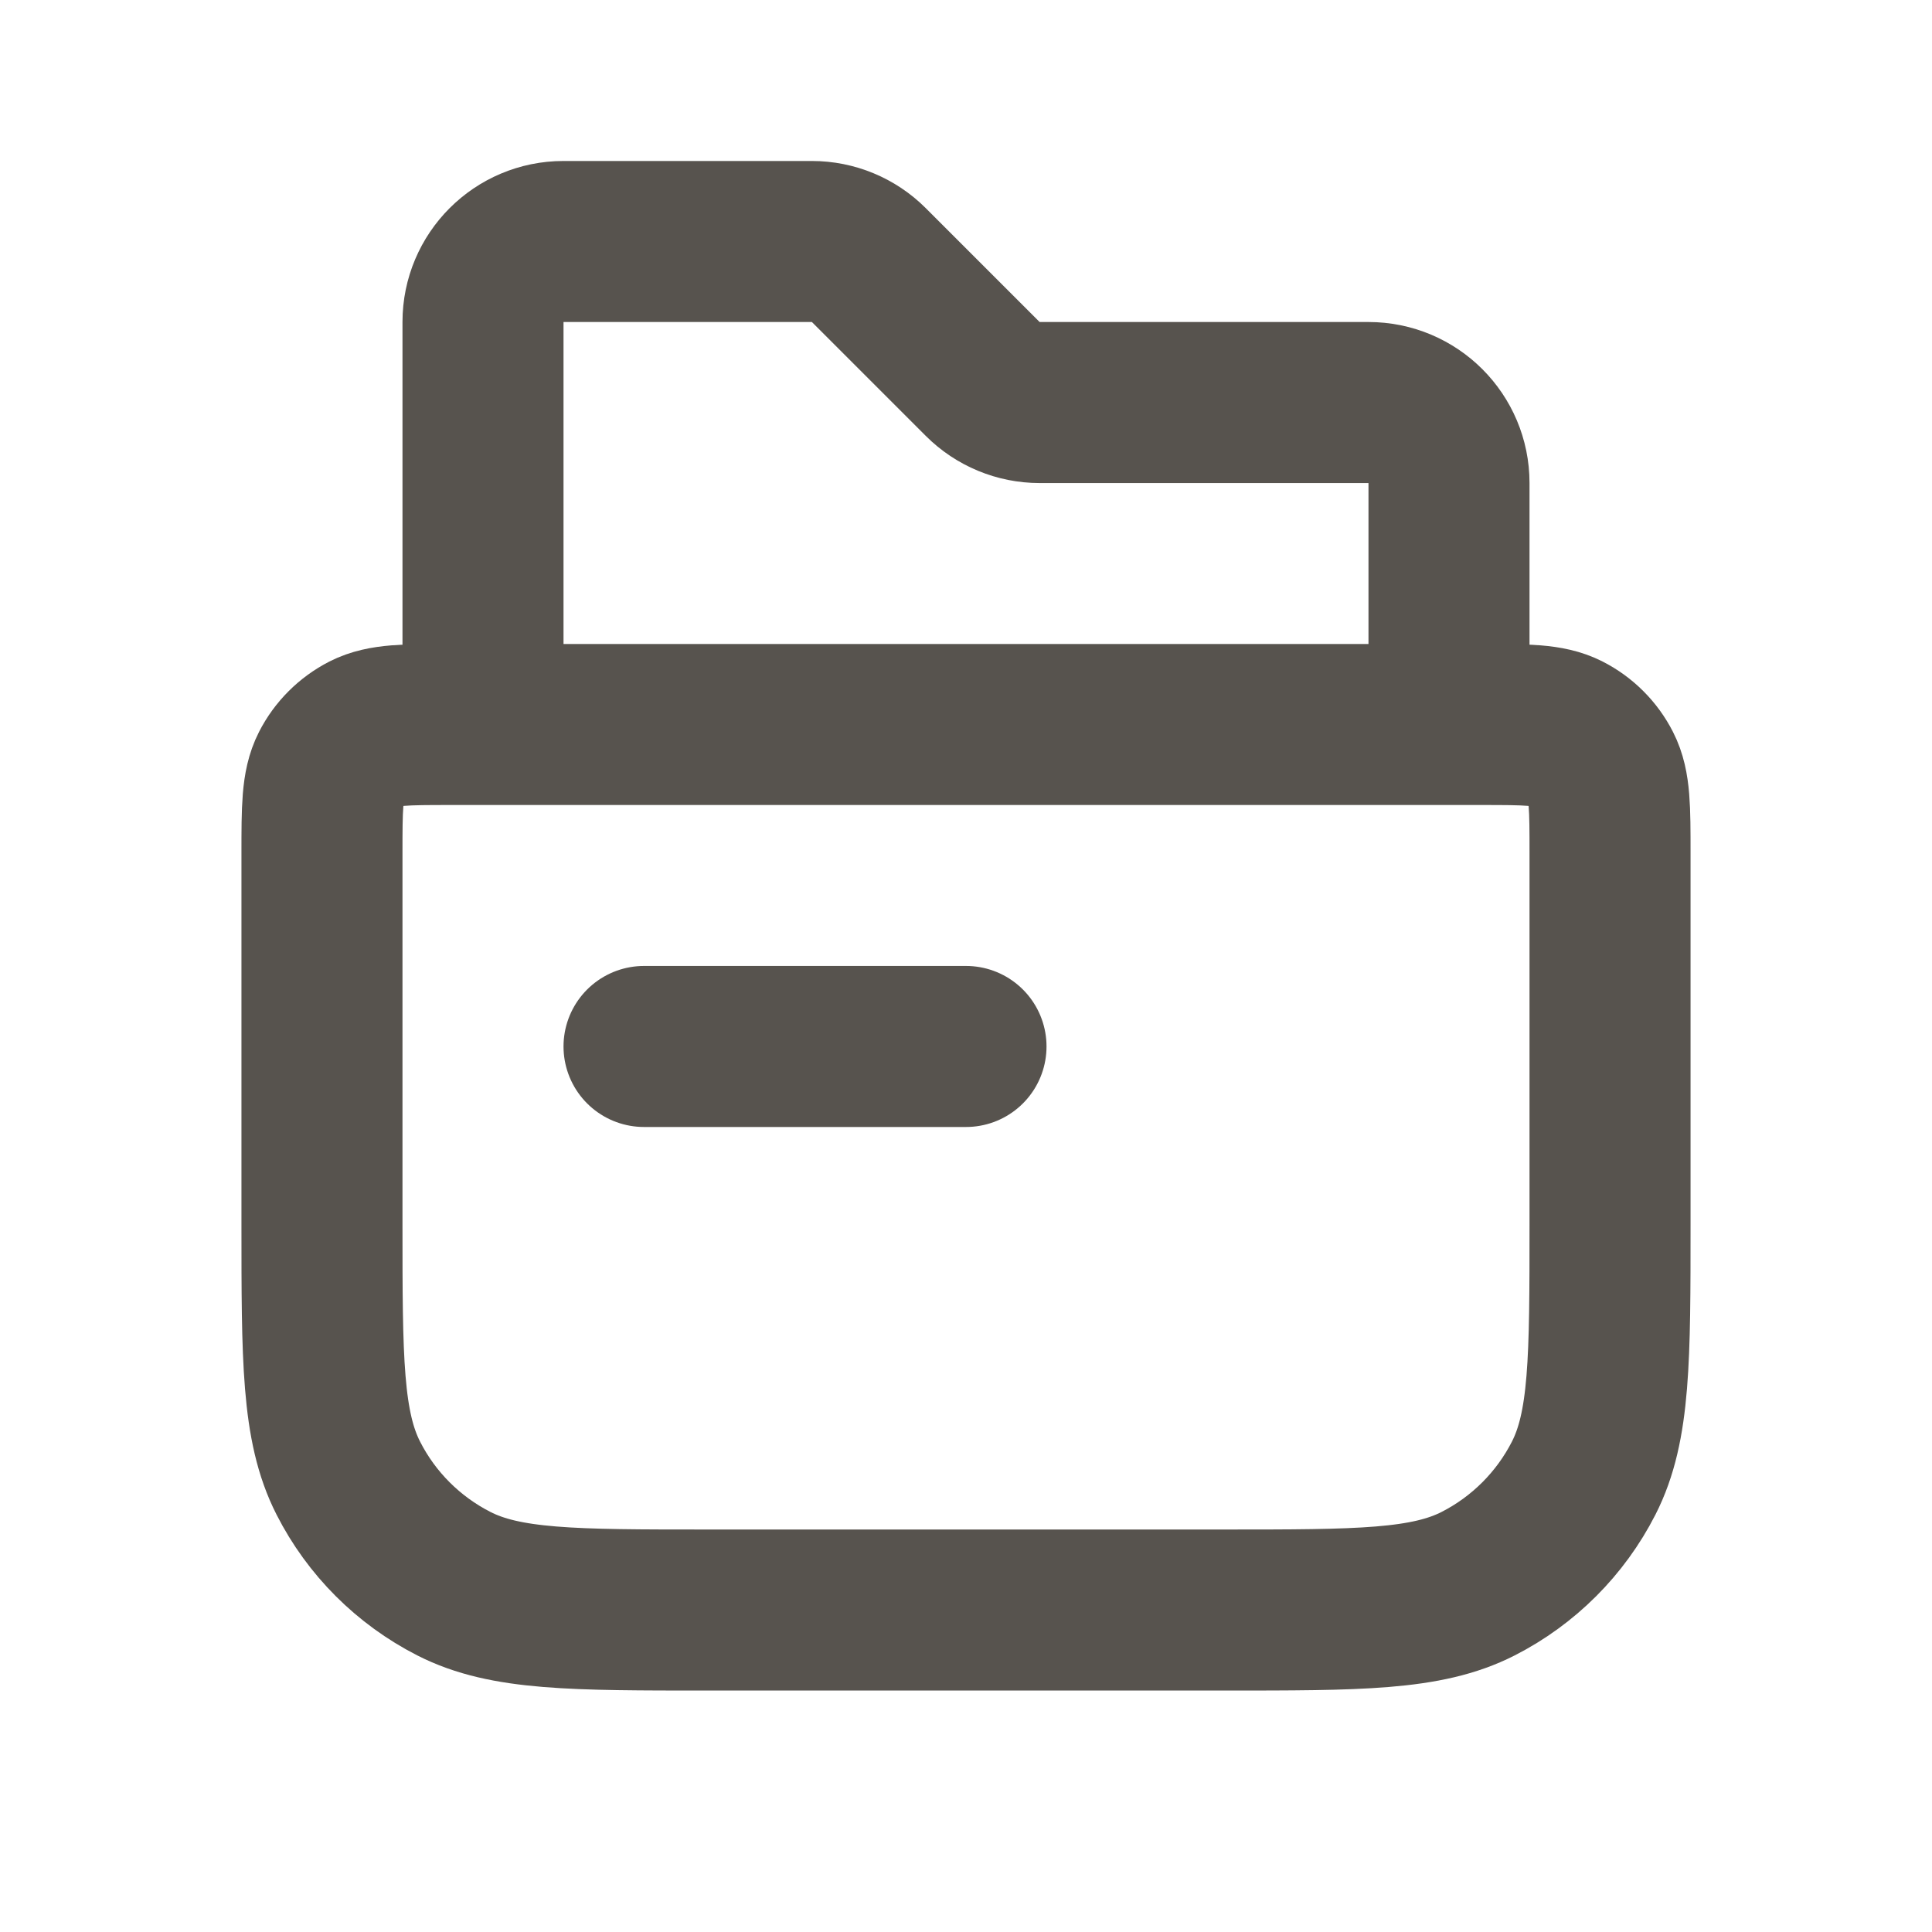
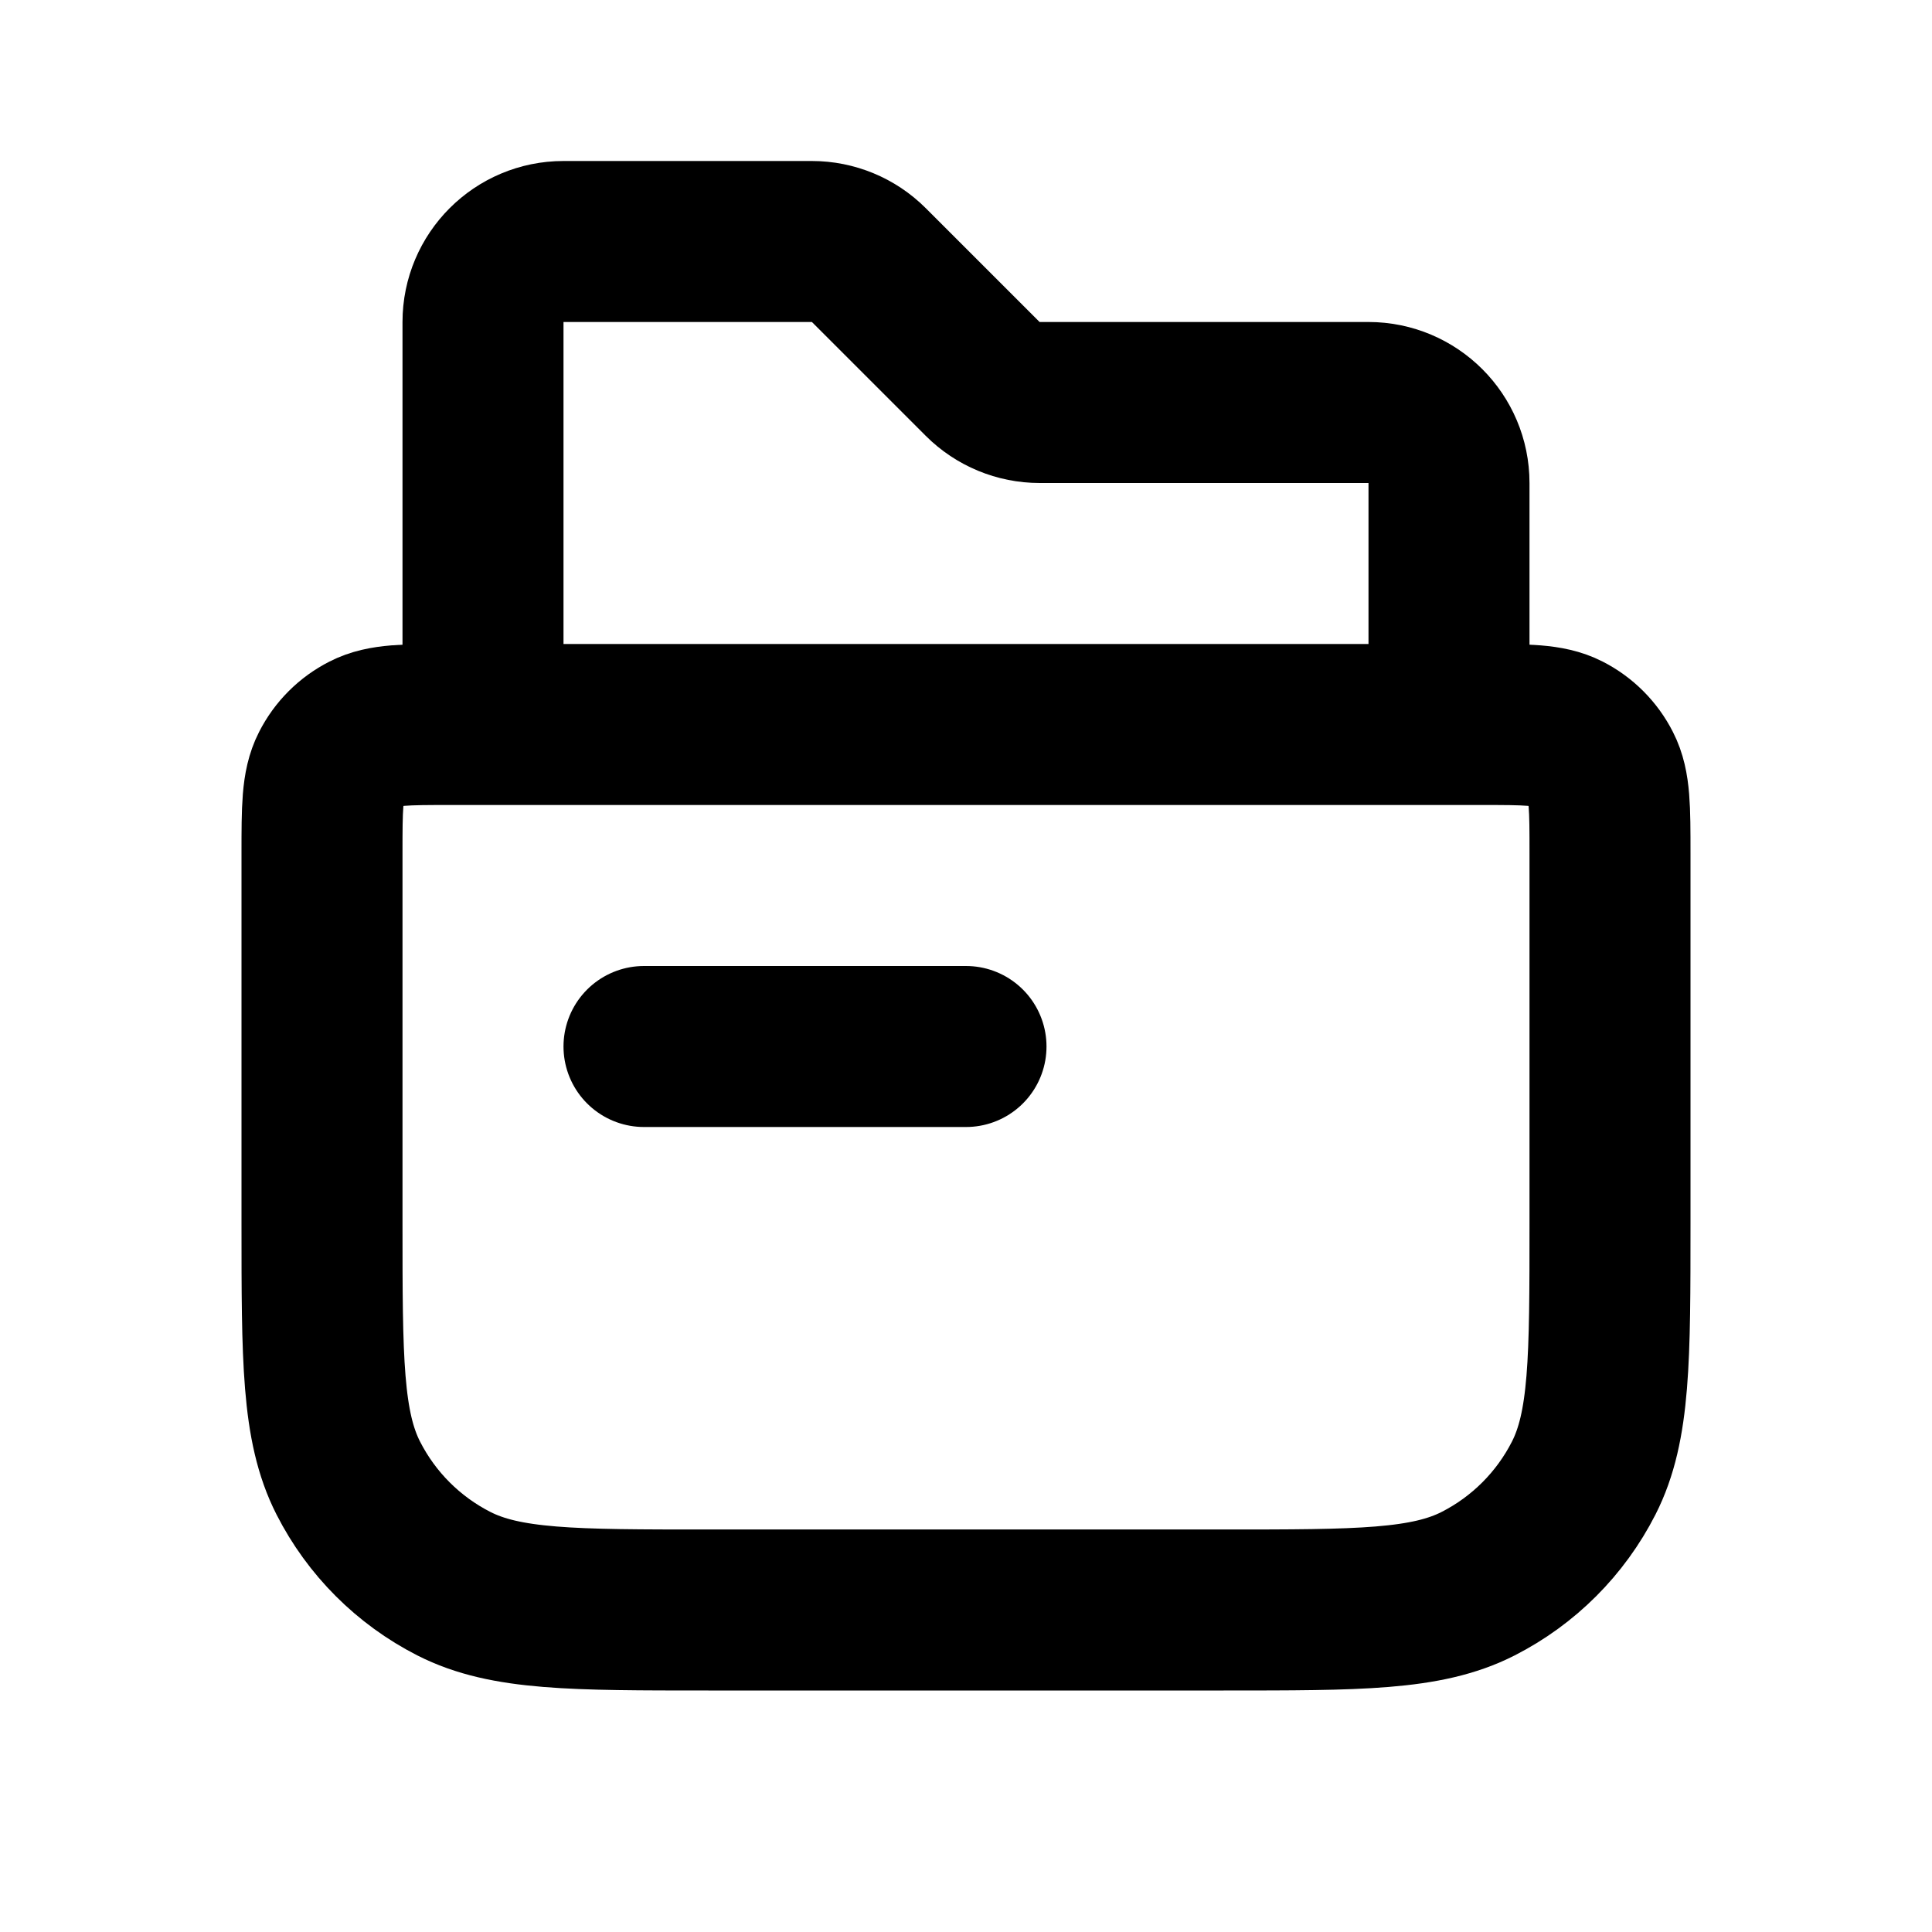
- <svg xmlns="http://www.w3.org/2000/svg" width="20" height="20" viewBox="0 0 20 20" fill="none">
-   <path d="M16.667 12.667V8.833C16.667 8.367 16.667 8.133 16.576 7.955C16.496 7.798 16.369 7.671 16.212 7.591C16.033 7.5 15.8 7.5 15.333 7.5H4.667C4.2 7.5 3.967 7.5 3.788 7.591C3.632 7.671 3.504 7.798 3.424 7.955C3.333 8.133 3.333 8.367 3.333 8.833V12.667C3.333 14.067 3.333 14.767 3.606 15.302C3.845 15.772 4.228 16.154 4.698 16.394C5.233 16.667 5.933 16.667 7.333 16.667H12.667C14.067 16.667 14.767 16.667 15.302 16.394C15.772 16.154 16.154 15.772 16.394 15.302C16.667 14.767 16.667 14.067 16.667 12.667Z" stroke="#57534E" stroke-width="1.667" stroke-linecap="square" stroke-linejoin="round" />
-   <path d="M5 6.667V3.333C5 2.873 5.373 2.5 5.833 2.5H8.405C8.626 2.5 8.838 2.588 8.994 2.744L10.173 3.923C10.329 4.079 10.541 4.167 10.762 4.167H14.167C14.627 4.167 15 4.54 15 5V6.667" stroke="#57534E" stroke-width="1.667" stroke-linecap="round" stroke-linejoin="round" />
-   <path d="M6.667 10.833H10" stroke="#57534E" stroke-width="1.667" stroke-linecap="round" stroke-linejoin="round" />
+ <svg xmlns="http://www.w3.org/2000/svg" width="18" height="18" viewBox="0 0 18 18" fill="none">
+   <path d="M15 11.4V7.95C15 7.53 15 7.32 14.918 7.16C14.846 7.018 14.732 6.904 14.591 6.832C14.43 6.75 14.22 6.75 13.8 6.75H4.2C3.78 6.75 3.57 6.75 3.41 6.832C3.268 6.904 3.154 7.018 3.082 7.16C3 7.32 3 7.53 3 7.95V11.4C3 12.66 3 13.29 3.245 13.771C3.461 14.195 3.805 14.539 4.229 14.755C4.71 15 5.34 15 6.6 15H11.4C12.66 15 13.29 15 13.771 14.755C14.195 14.539 14.539 14.195 14.755 13.771C15 13.29 15 12.66 15 11.4Z" stroke="currentColor" stroke-width="1.5" stroke-linecap="square" stroke-linejoin="round" />
+   <path d="M4.5 6V3C4.5 2.586 4.836 2.25 5.25 2.25H7.564C7.763 2.25 7.954 2.329 8.095 2.47L9.155 3.53C9.296 3.671 9.487 3.75 9.686 3.75H12.75C13.164 3.75 13.5 4.086 13.5 4.5V6" stroke="currentColor" stroke-width="1.5" stroke-linecap="round" stroke-linejoin="round" />
+   <path d="M6 9.75H9" stroke="currentColor" stroke-width="1.5" stroke-linecap="round" stroke-linejoin="round" />
</svg>
